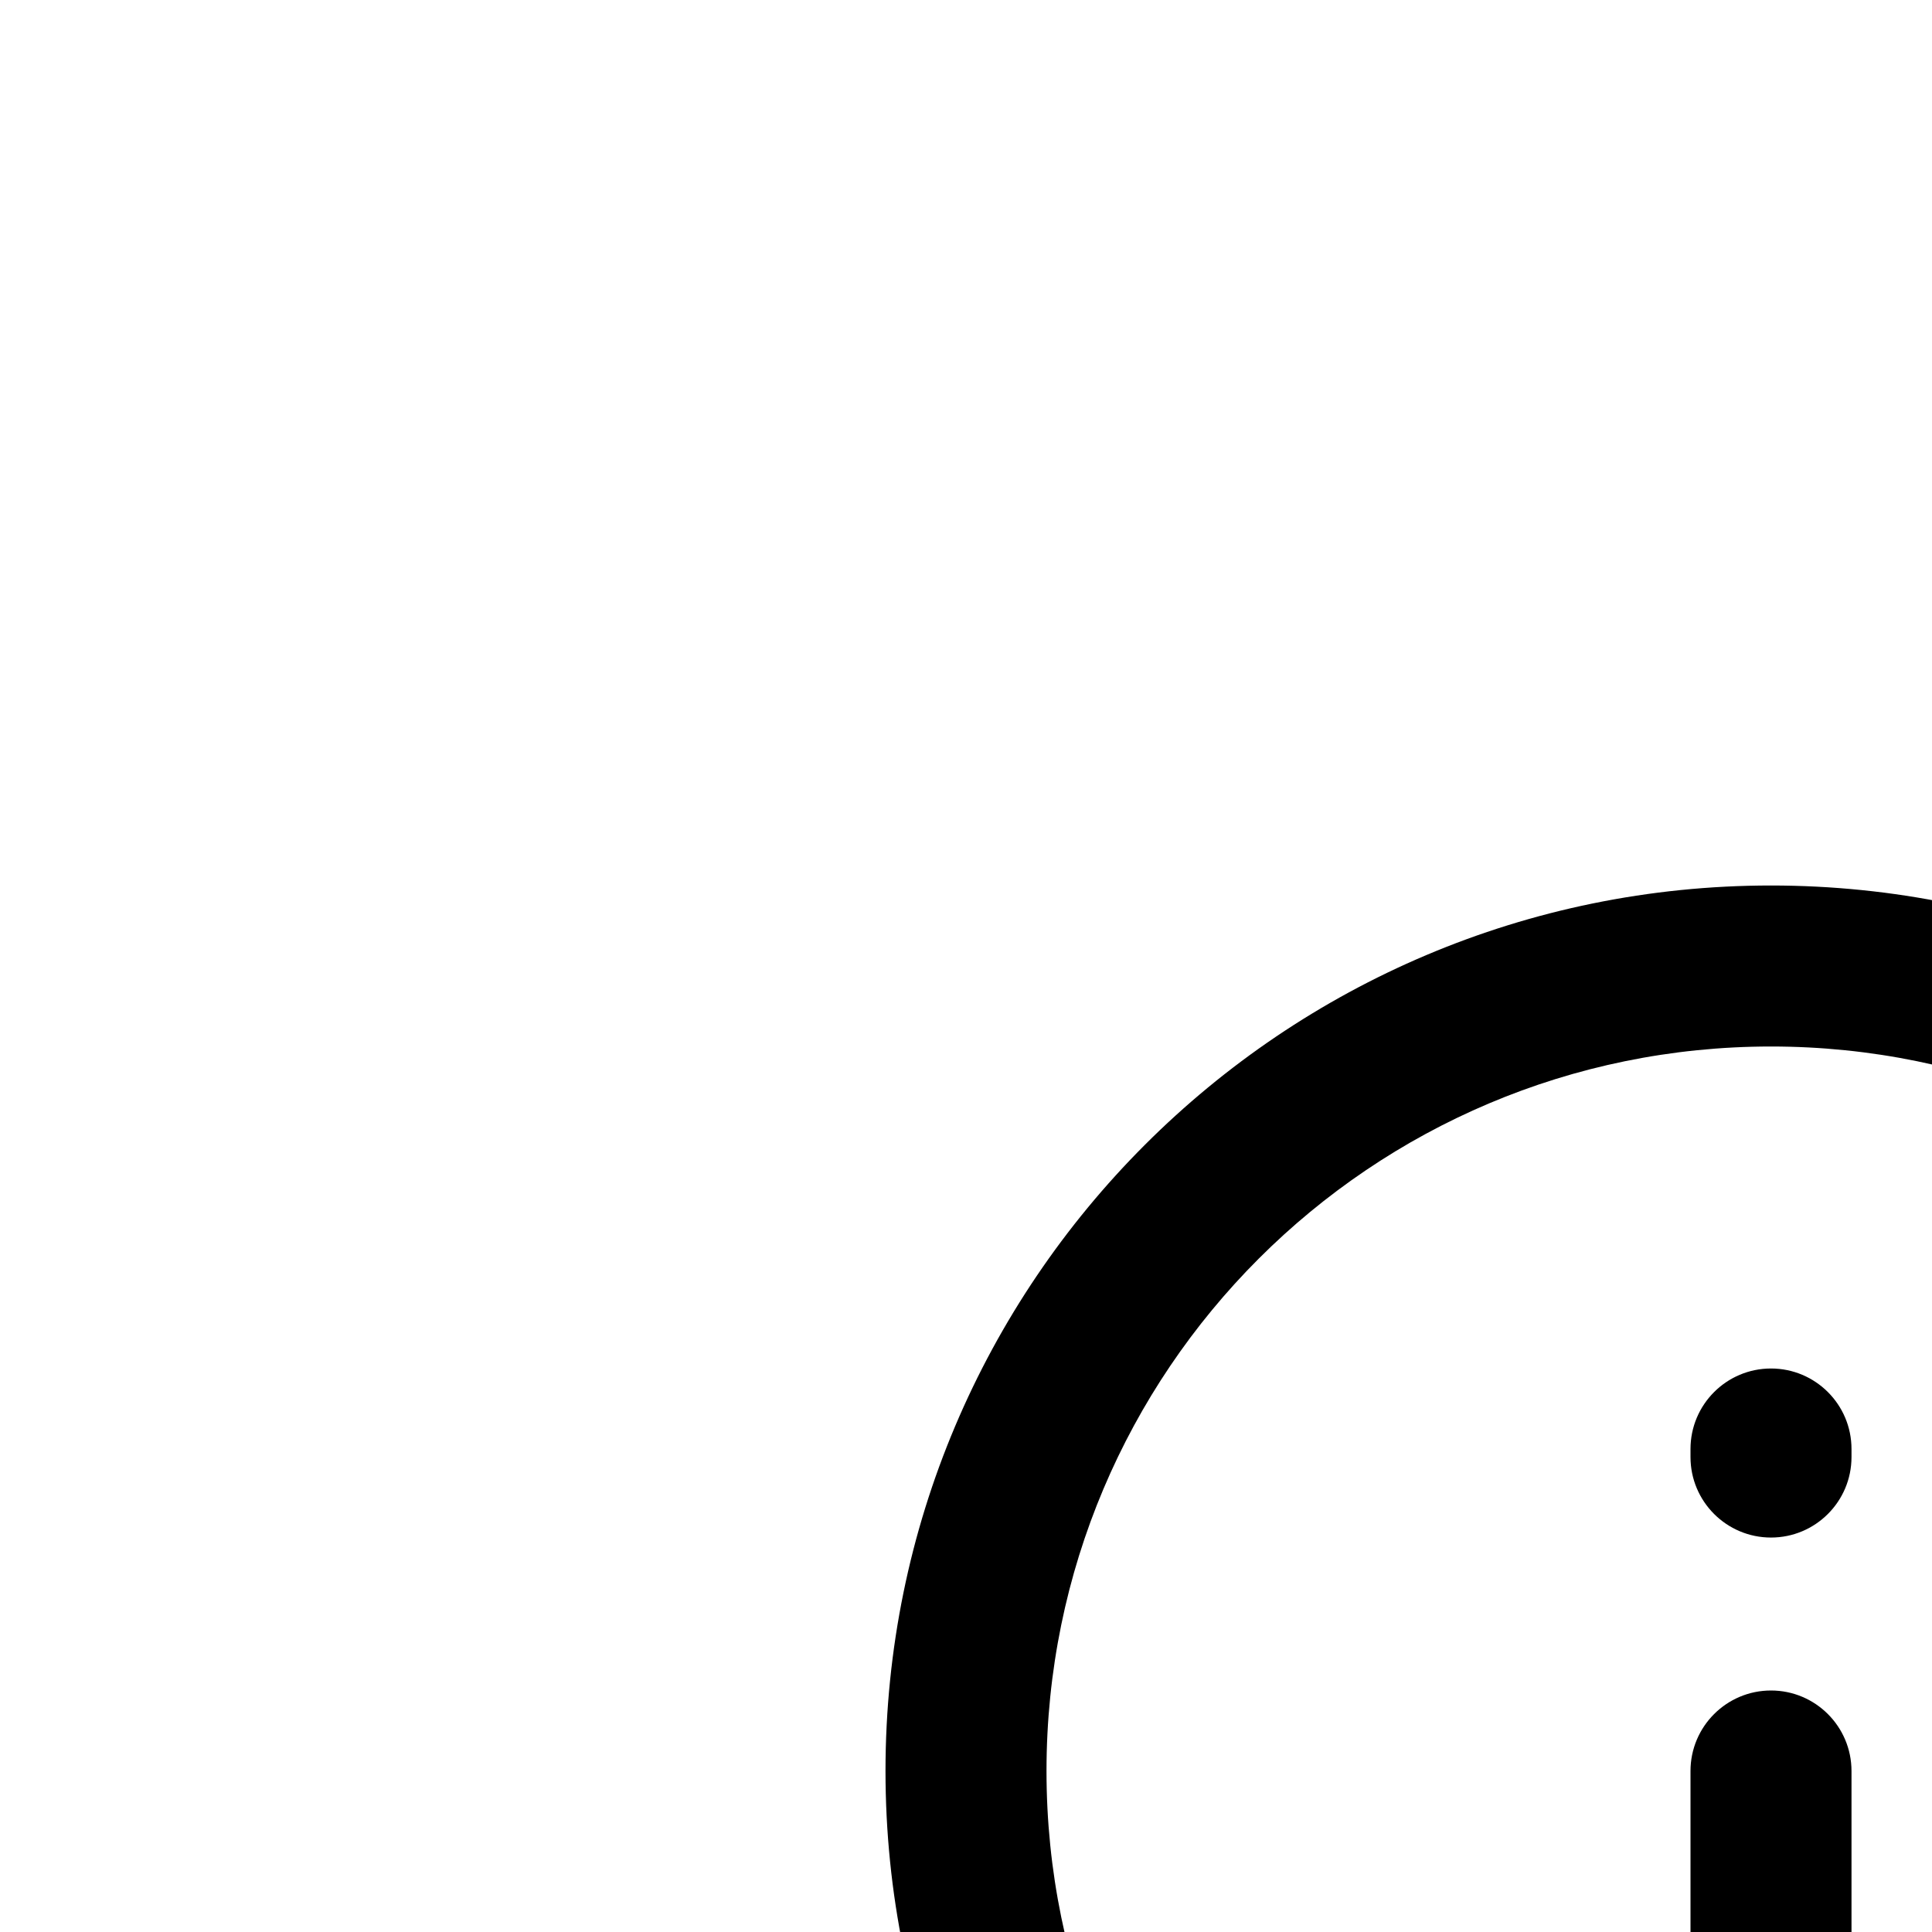
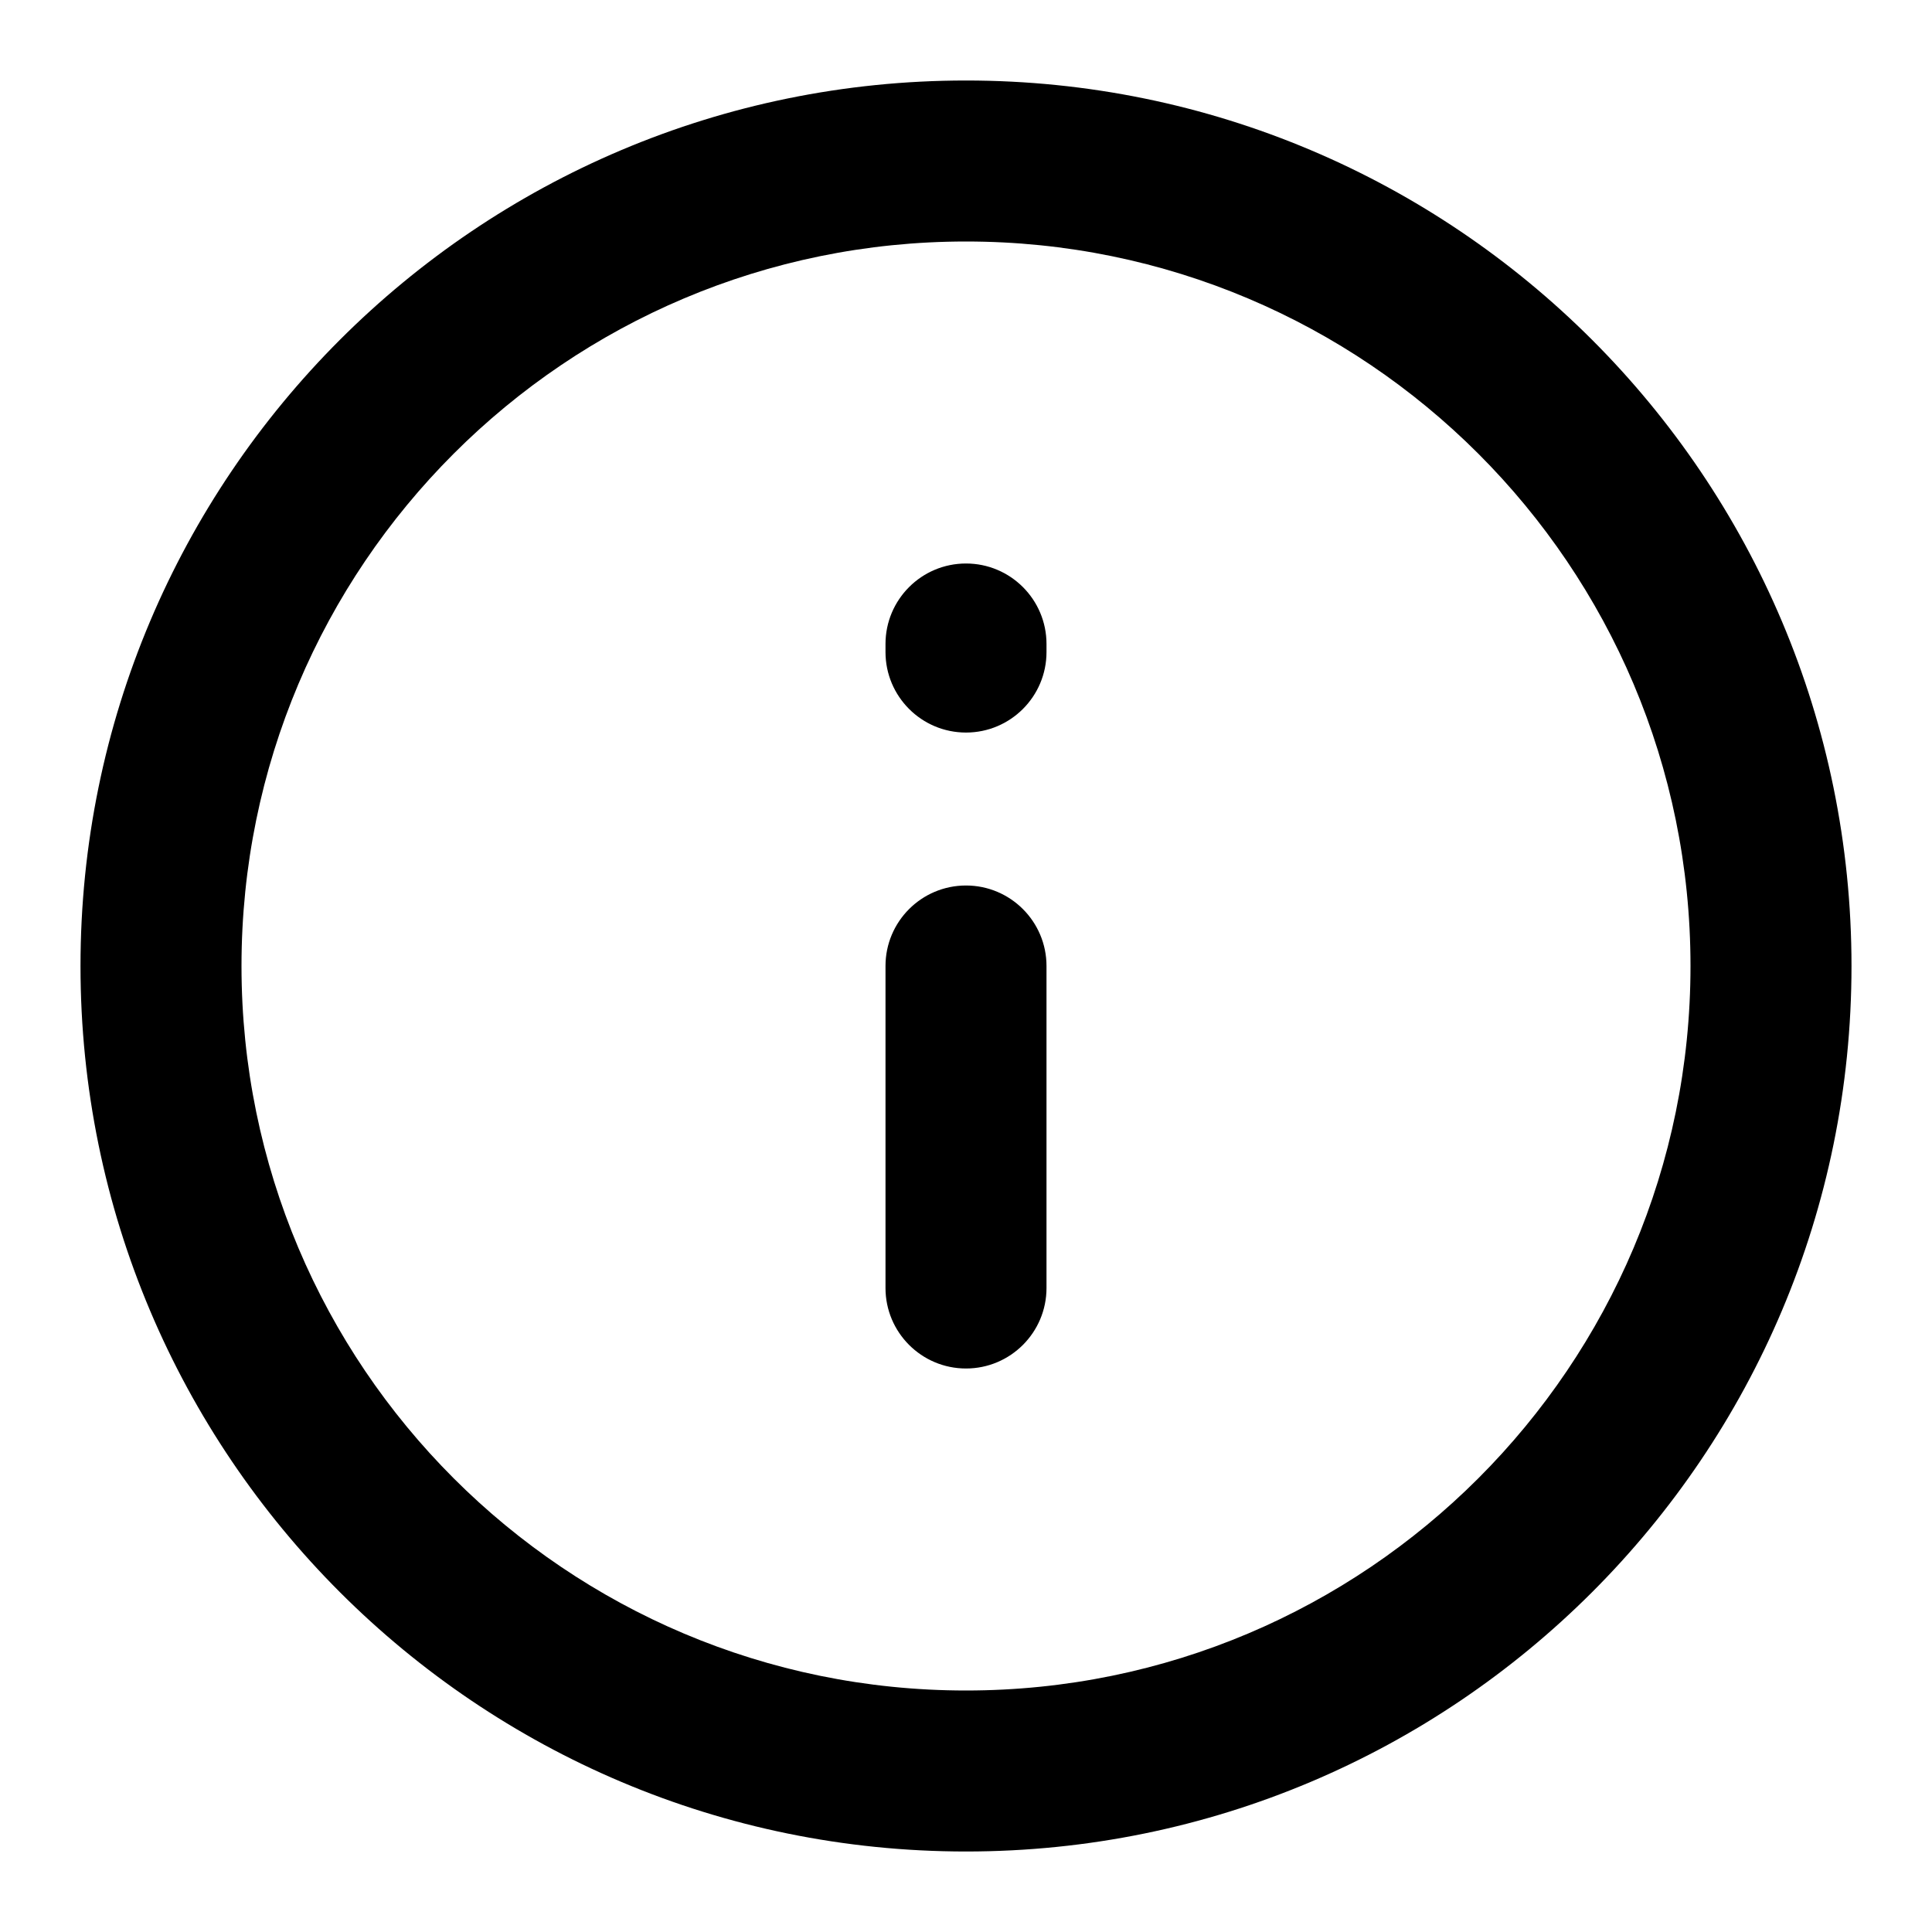
<svg xmlns="http://www.w3.org/2000/svg" viewBox="0 0 24 24" version="1.1">
-   <g id="ui/feather/info" stroke="none" stroke-width="1" fill-rule="evenodd">
-     <path d="M22,11 C28.075,11 33,15.925 33,22 C33,28.075 28.075,33 22,33 C15.925,33 11,28.075 11,22 C11,15.925 15.925,11 22,11 Z M22,13 C17.029,13 13,17.029 13,22 C13,26.971 17.029,31 22,31 C26.971,31 31,26.971 31,22 C31,17.029 26.971,13 22,13 Z M22,21 C22.552,21 23,21.448 23,22 L23,22 L23,26 C23,26.552 22.552,27 22,27 C21.448,27 21,26.552 21,26 L21,26 L21,22 C21,21.448 21.448,21 22,21 Z M22,17 C22.552,17 23,17.448 23,18 L23,18 L23,18.1 C23,18.652 22.552,19.1 22,19.1 C21.448,19.1 21,18.652 21,18.1 L21,18.1 L21,18 C21,17.448 21.448,17 22,17 Z" id="Combined-Shape" />
+   <g id="ui/24/info-" stroke="none" stroke-width="1" fill-rule="evenodd">
+     <path d="M12,1 C18.075,1 23,5.925 23,12 C23,18.075 18.075,23 12,23 C5.925,23 1,18.075 1,12 C1,5.925 5.925,1 12,1 Z M12,3 C7.029,3 3,7.029 3,12 C3,16.971 7.029,21 12,21 C16.971,21 21,16.971 21,12 C21,7.029 16.971,3 12,3 Z M12,11 C12.552,11 13,11.448 13,12 L13,12 L13,16 C13,16.552 12.552,17 12,17 C11.448,17 11,16.552 11,16 L11,16 L11,12 C11,11.448 11.448,11 12,11 Z M12,7 C12.552,7 13,7.448 13,8 L13,8 L13,8.1 C13,8.652 12.552,9.1 12,9.1 C11.448,9.1 11,8.652 11,8.1 L11,8.1 L11,8 C11,7.448 11.448,7 12,7 Z" id="Combined-Shape" />
  </g>
</svg>
